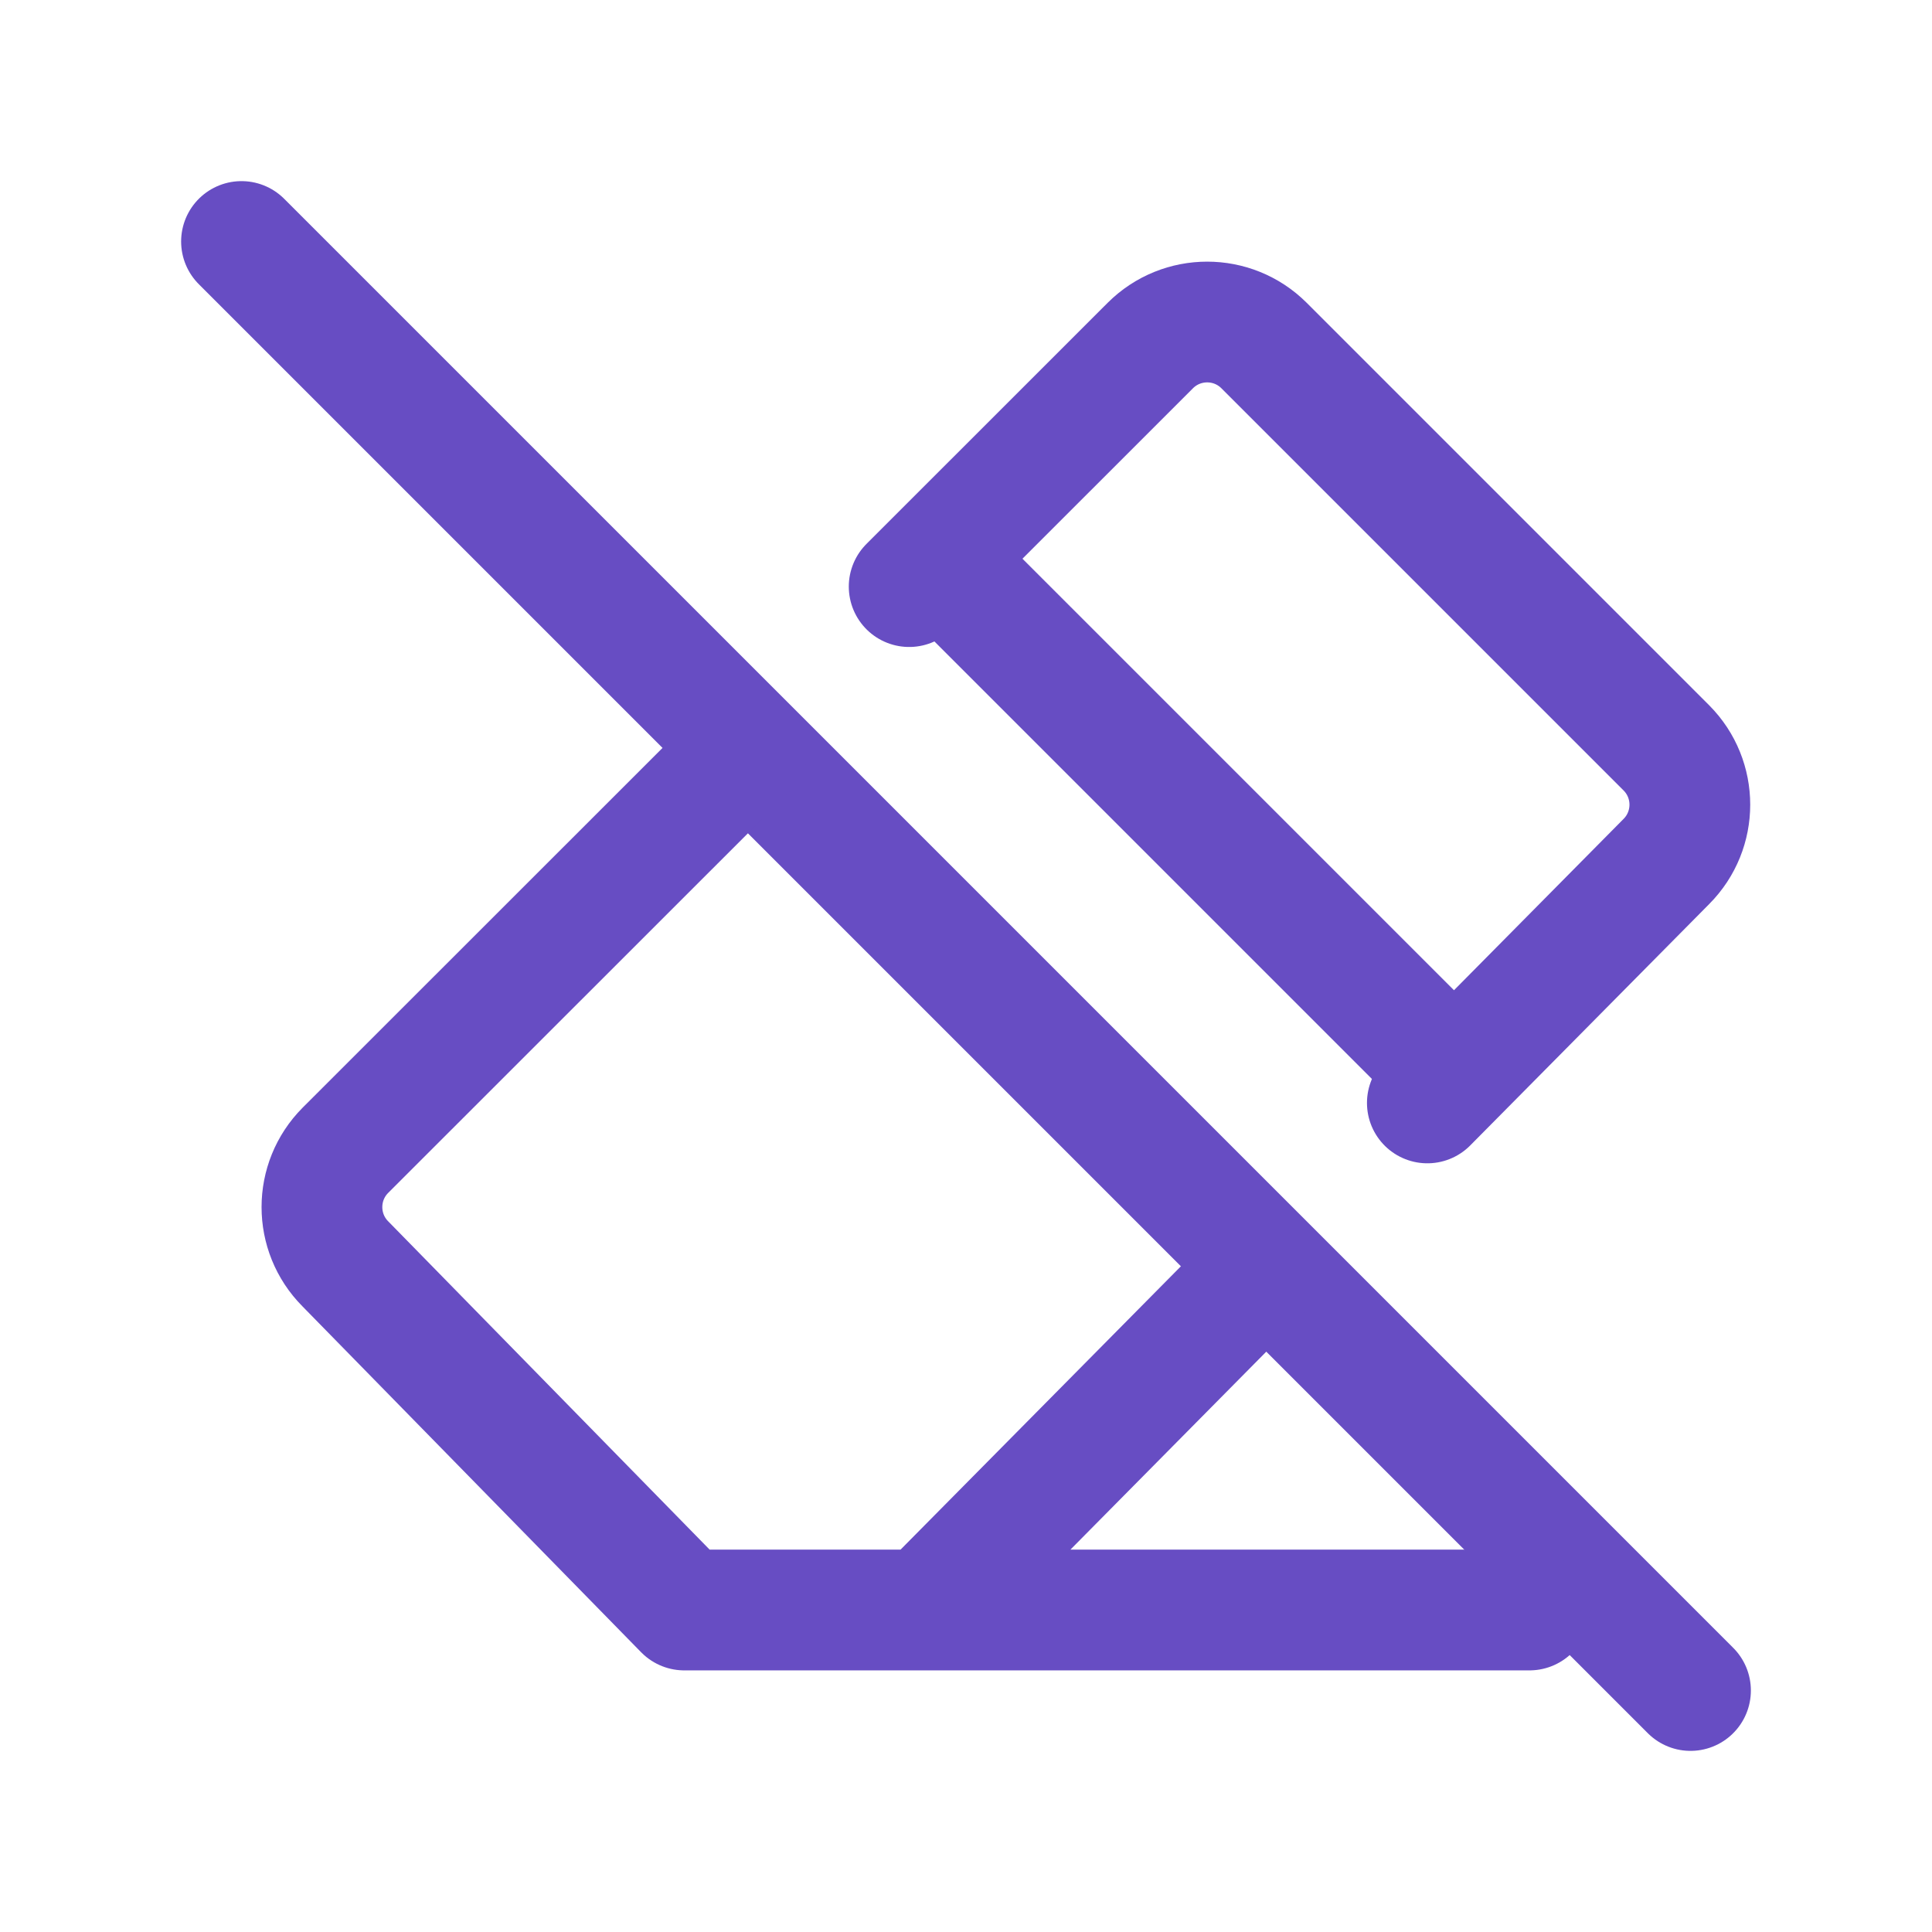
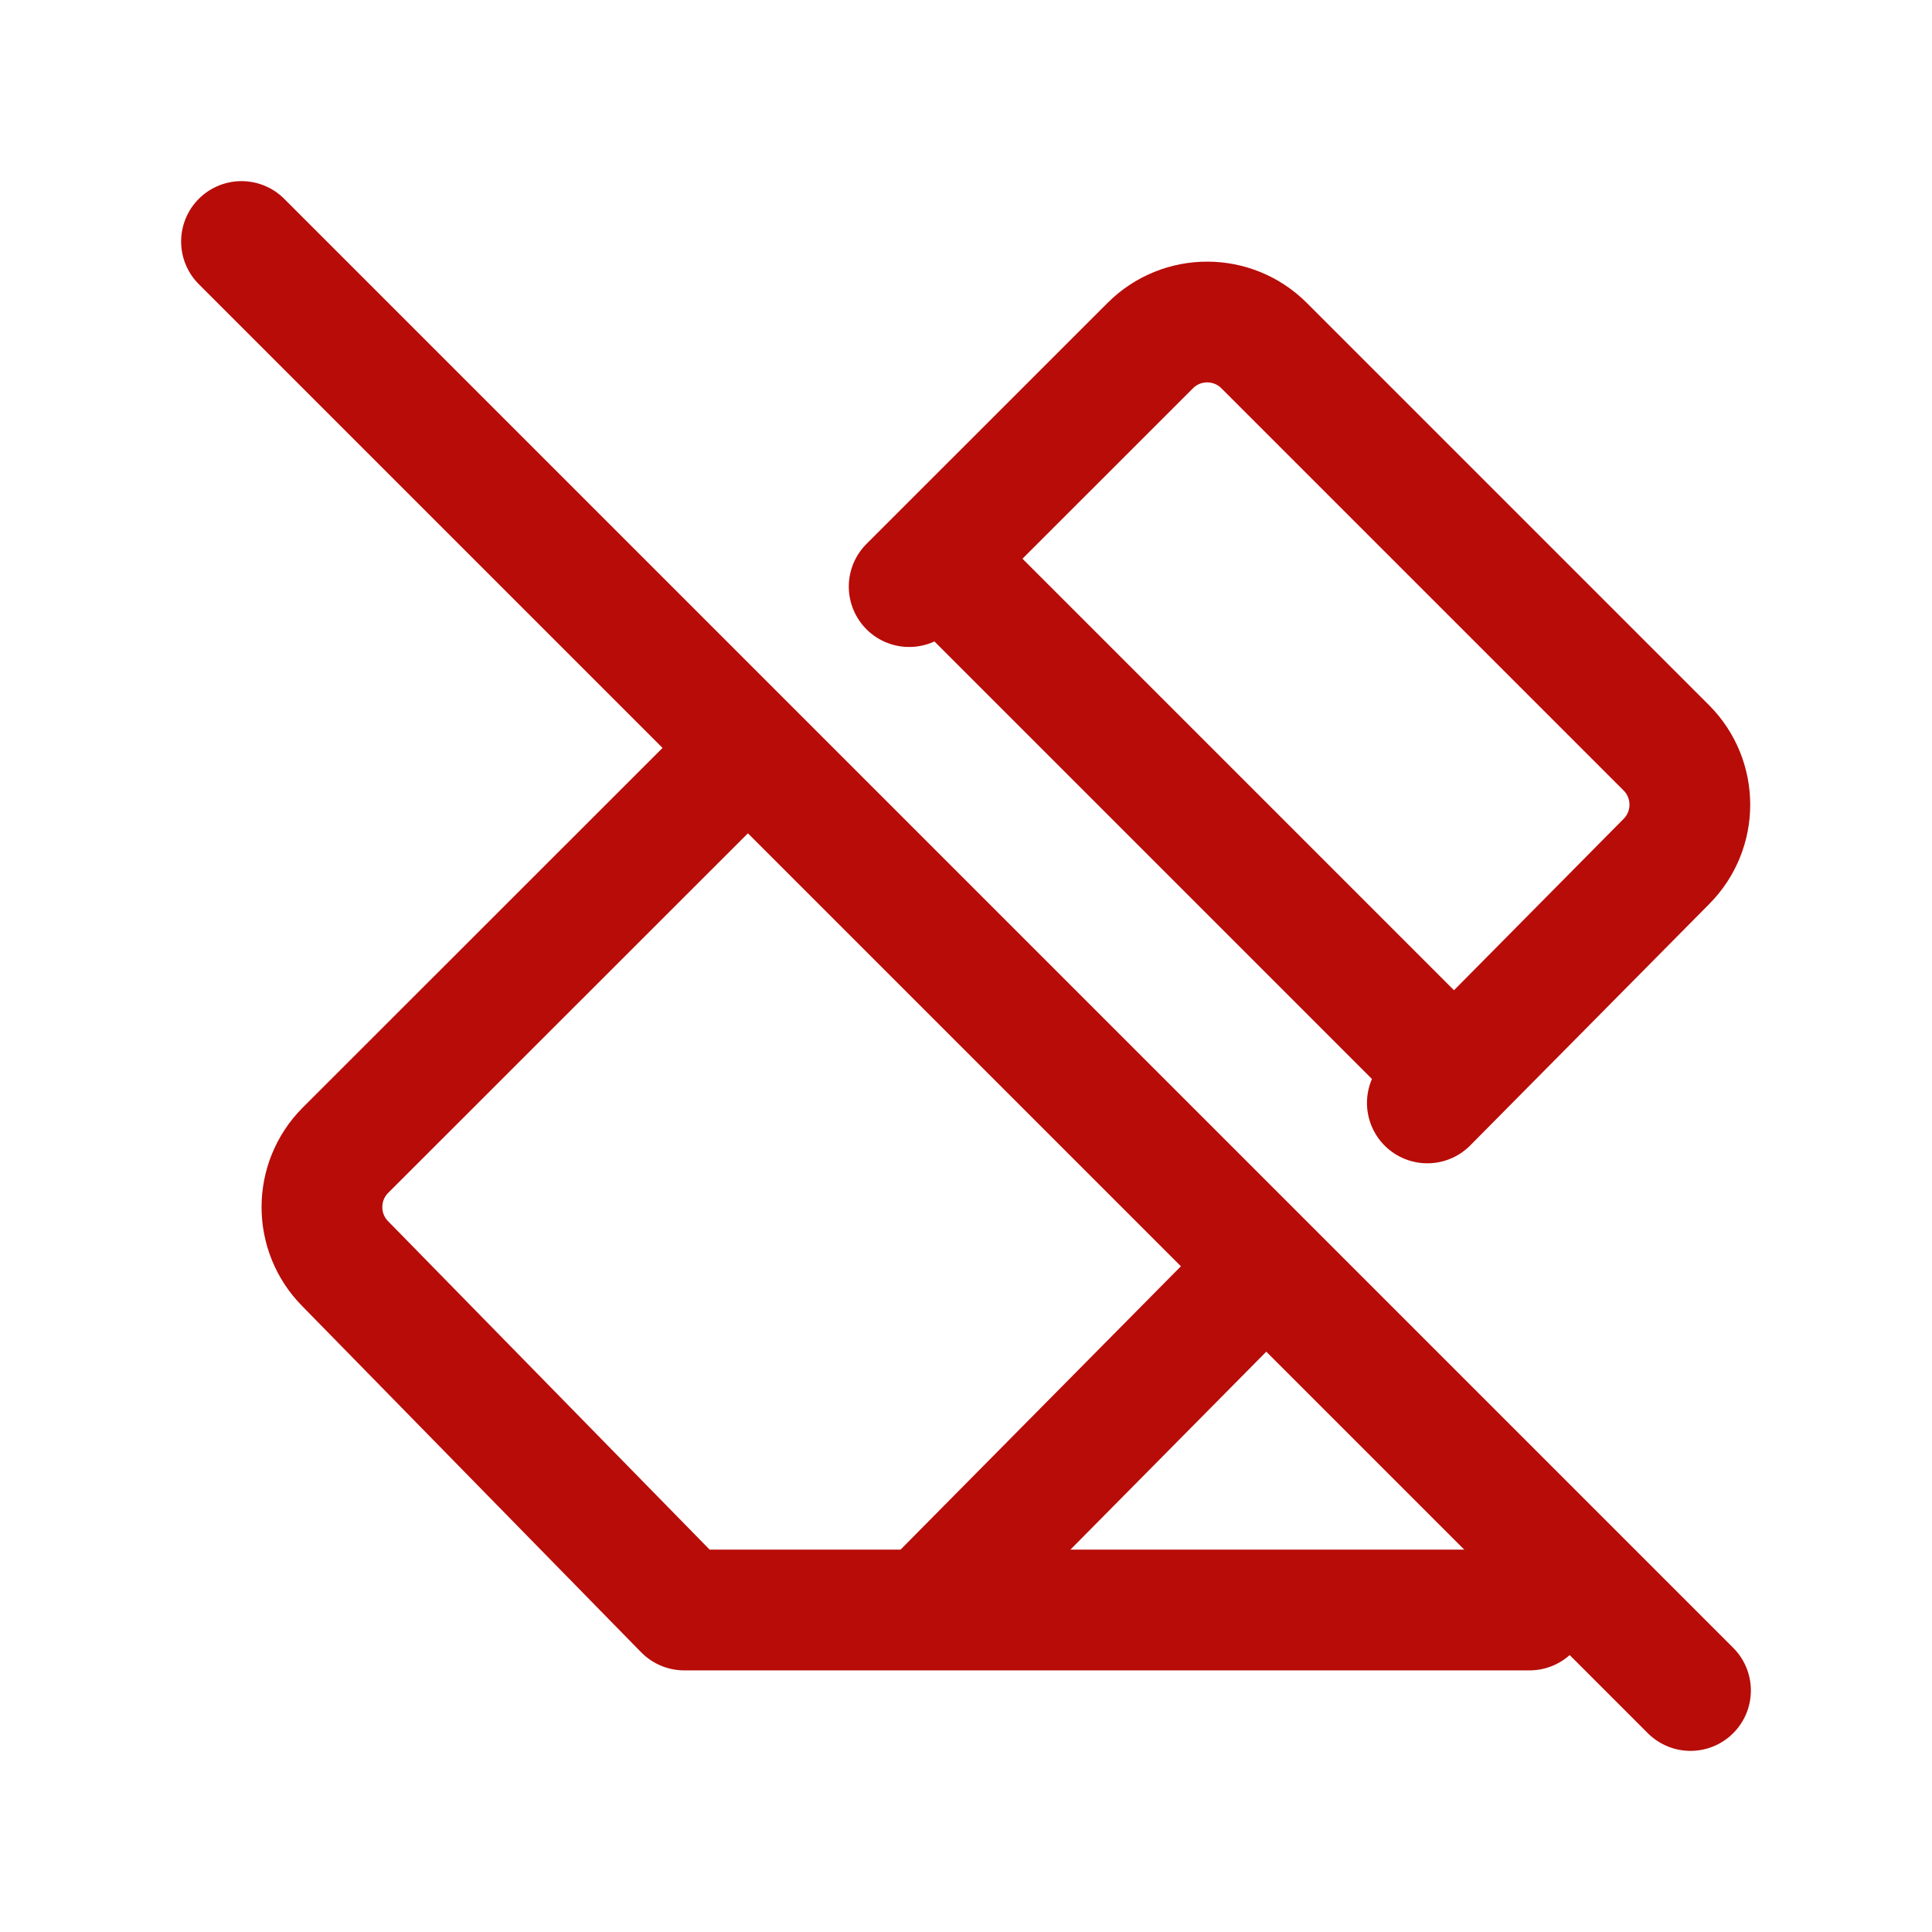
- <svg xmlns="http://www.w3.org/2000/svg" stroke-width="1.5" viewBox="0 0 24 24" stroke="#674DC3" fill="none" stroke-linecap="round" stroke-linejoin="round" version="1.1">
+ <svg xmlns="http://www.w3.org/2000/svg" stroke-width="1.5" viewBox="0 0 24 24" stroke="#b80c09" fill="none" stroke-linecap="round" stroke-linejoin="round" version="1.1">
  <path stroke="none" d="M0 0h24v24H0z" fill="none" />
  <path d="m3 3 18 18" />
  <path d="M19 20H8.5l-4.21-4.3a1 1 0 0 1 0-1.41l4.995-4.993m2.009-2.01 2.997-2.996a1 1 0 0 1 1.41 0l5 5a1 1 0 0 1 0 1.41c-1.417 1.431-2.406 2.432-2.97 3m-2.02 2.043L11.5 20" />
  <path d="M18 13.3 11.7 7" />
</svg>
